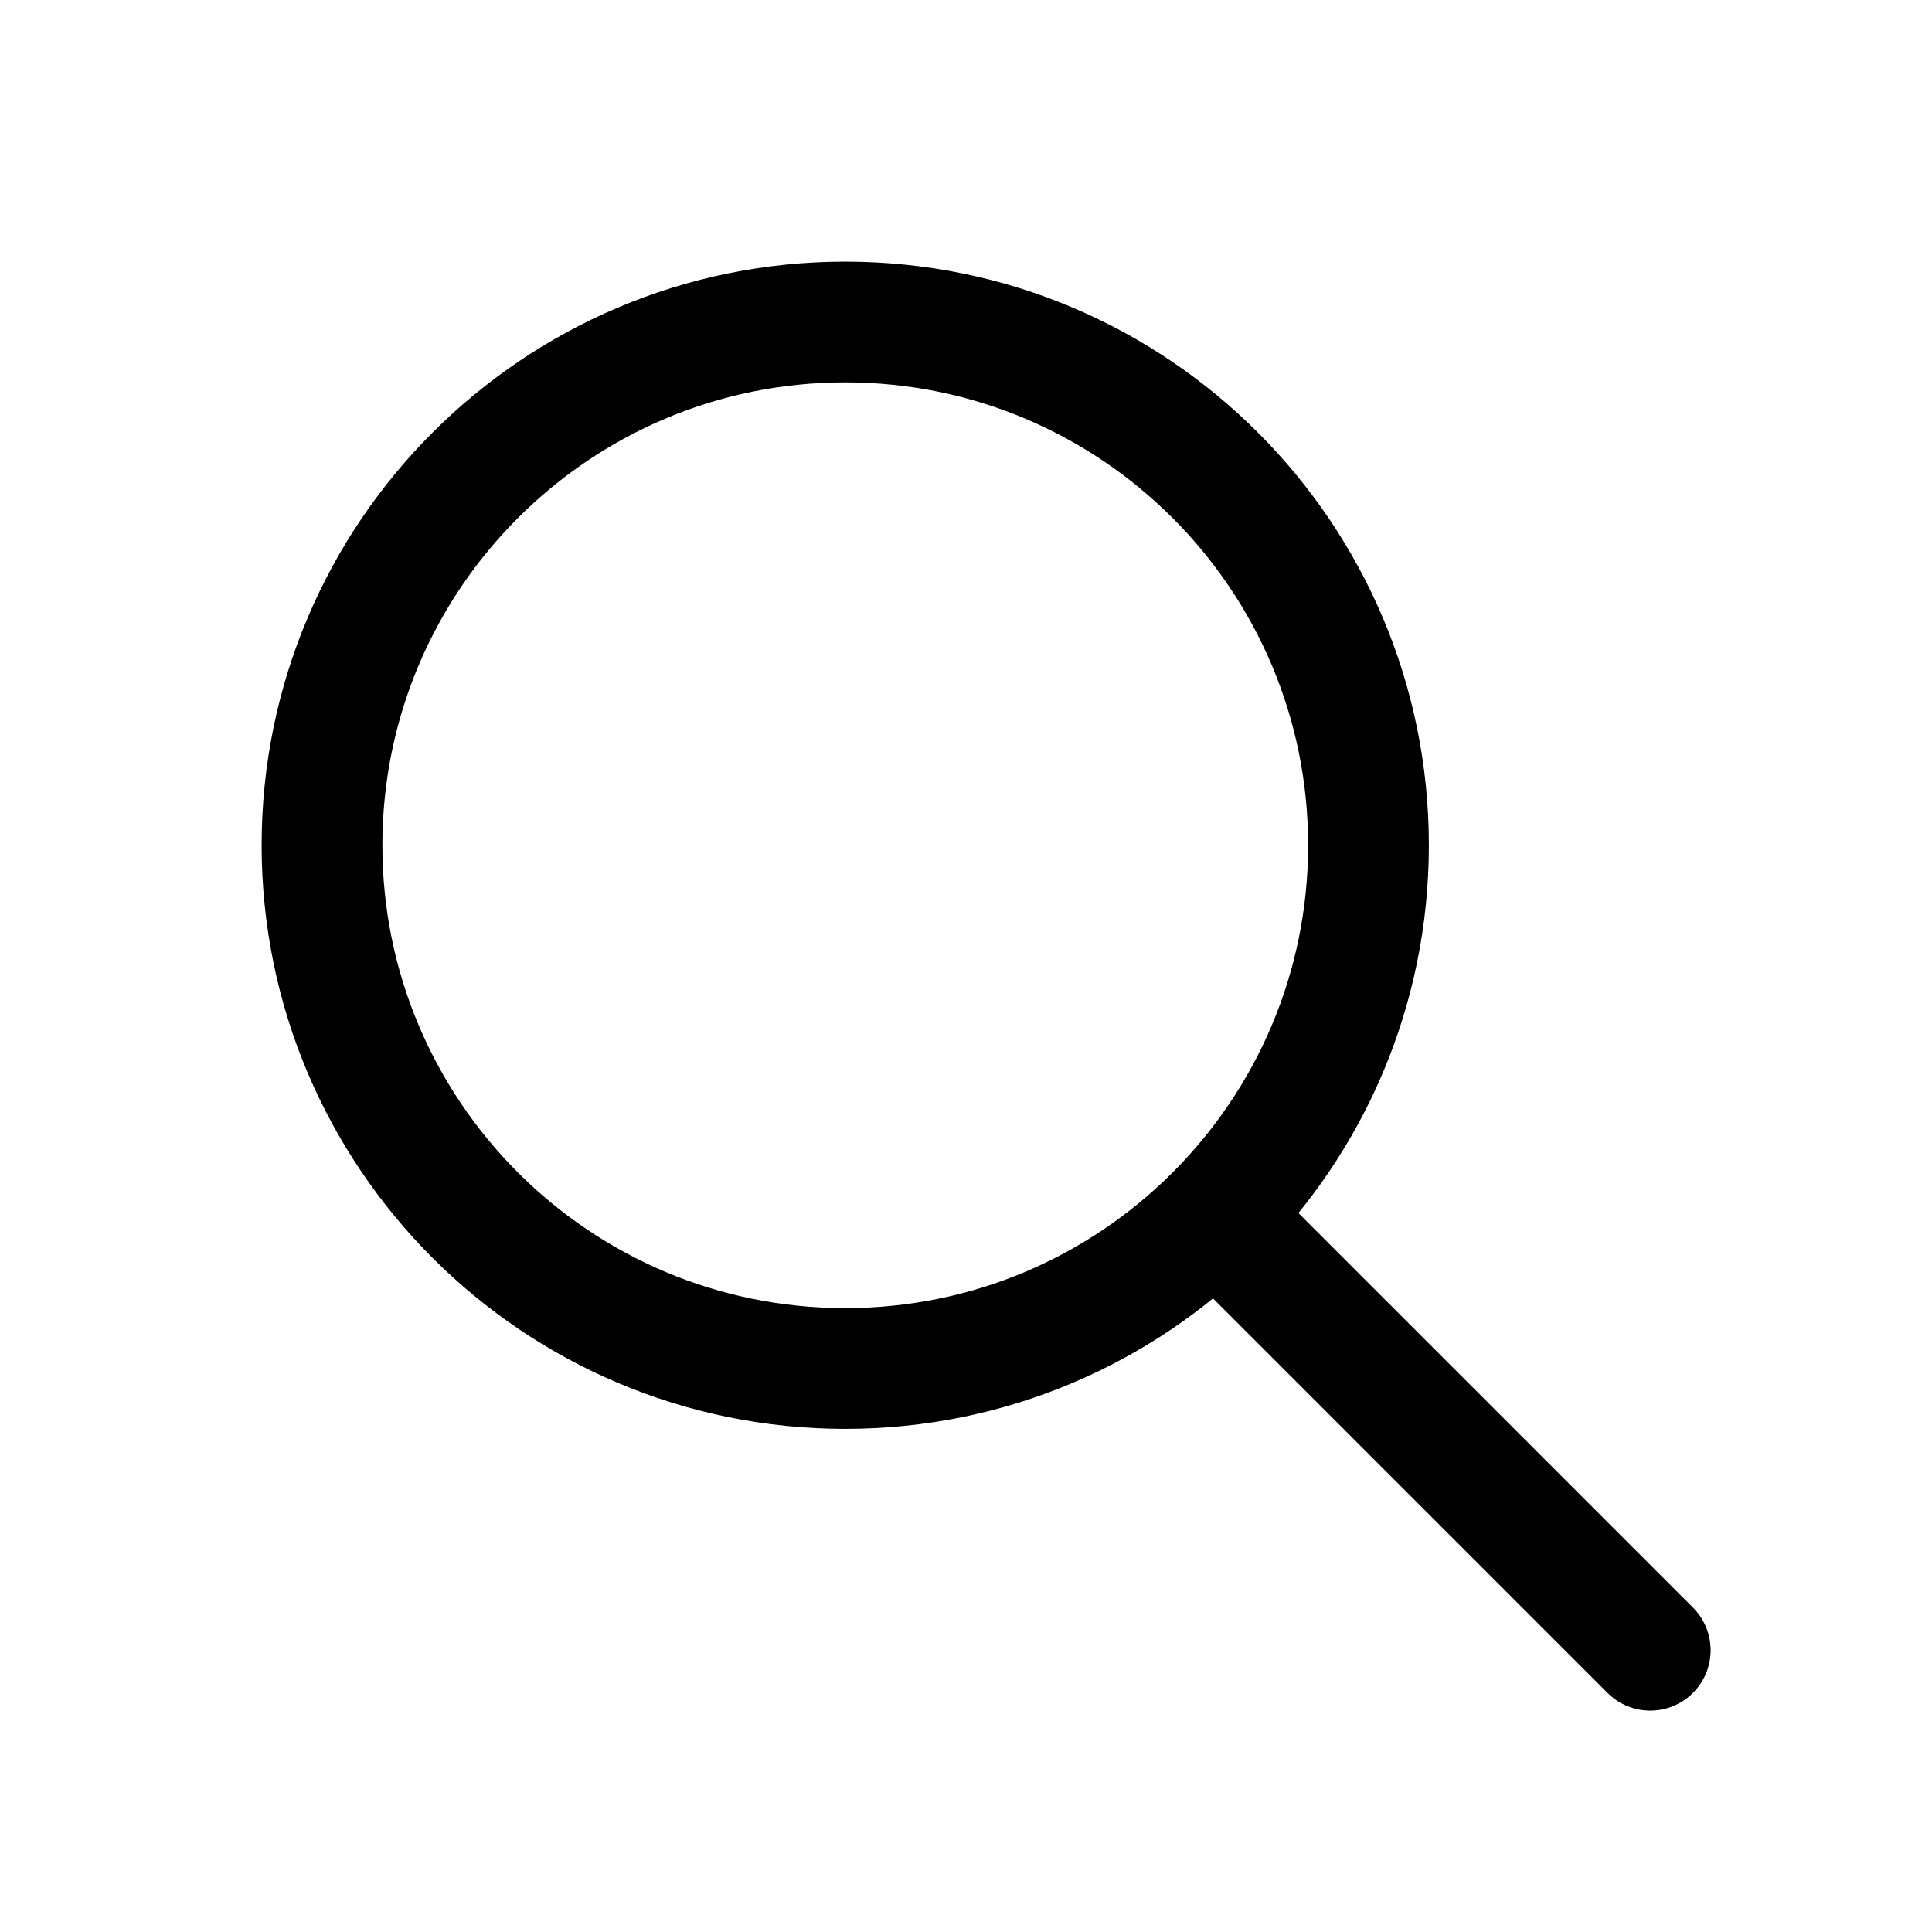
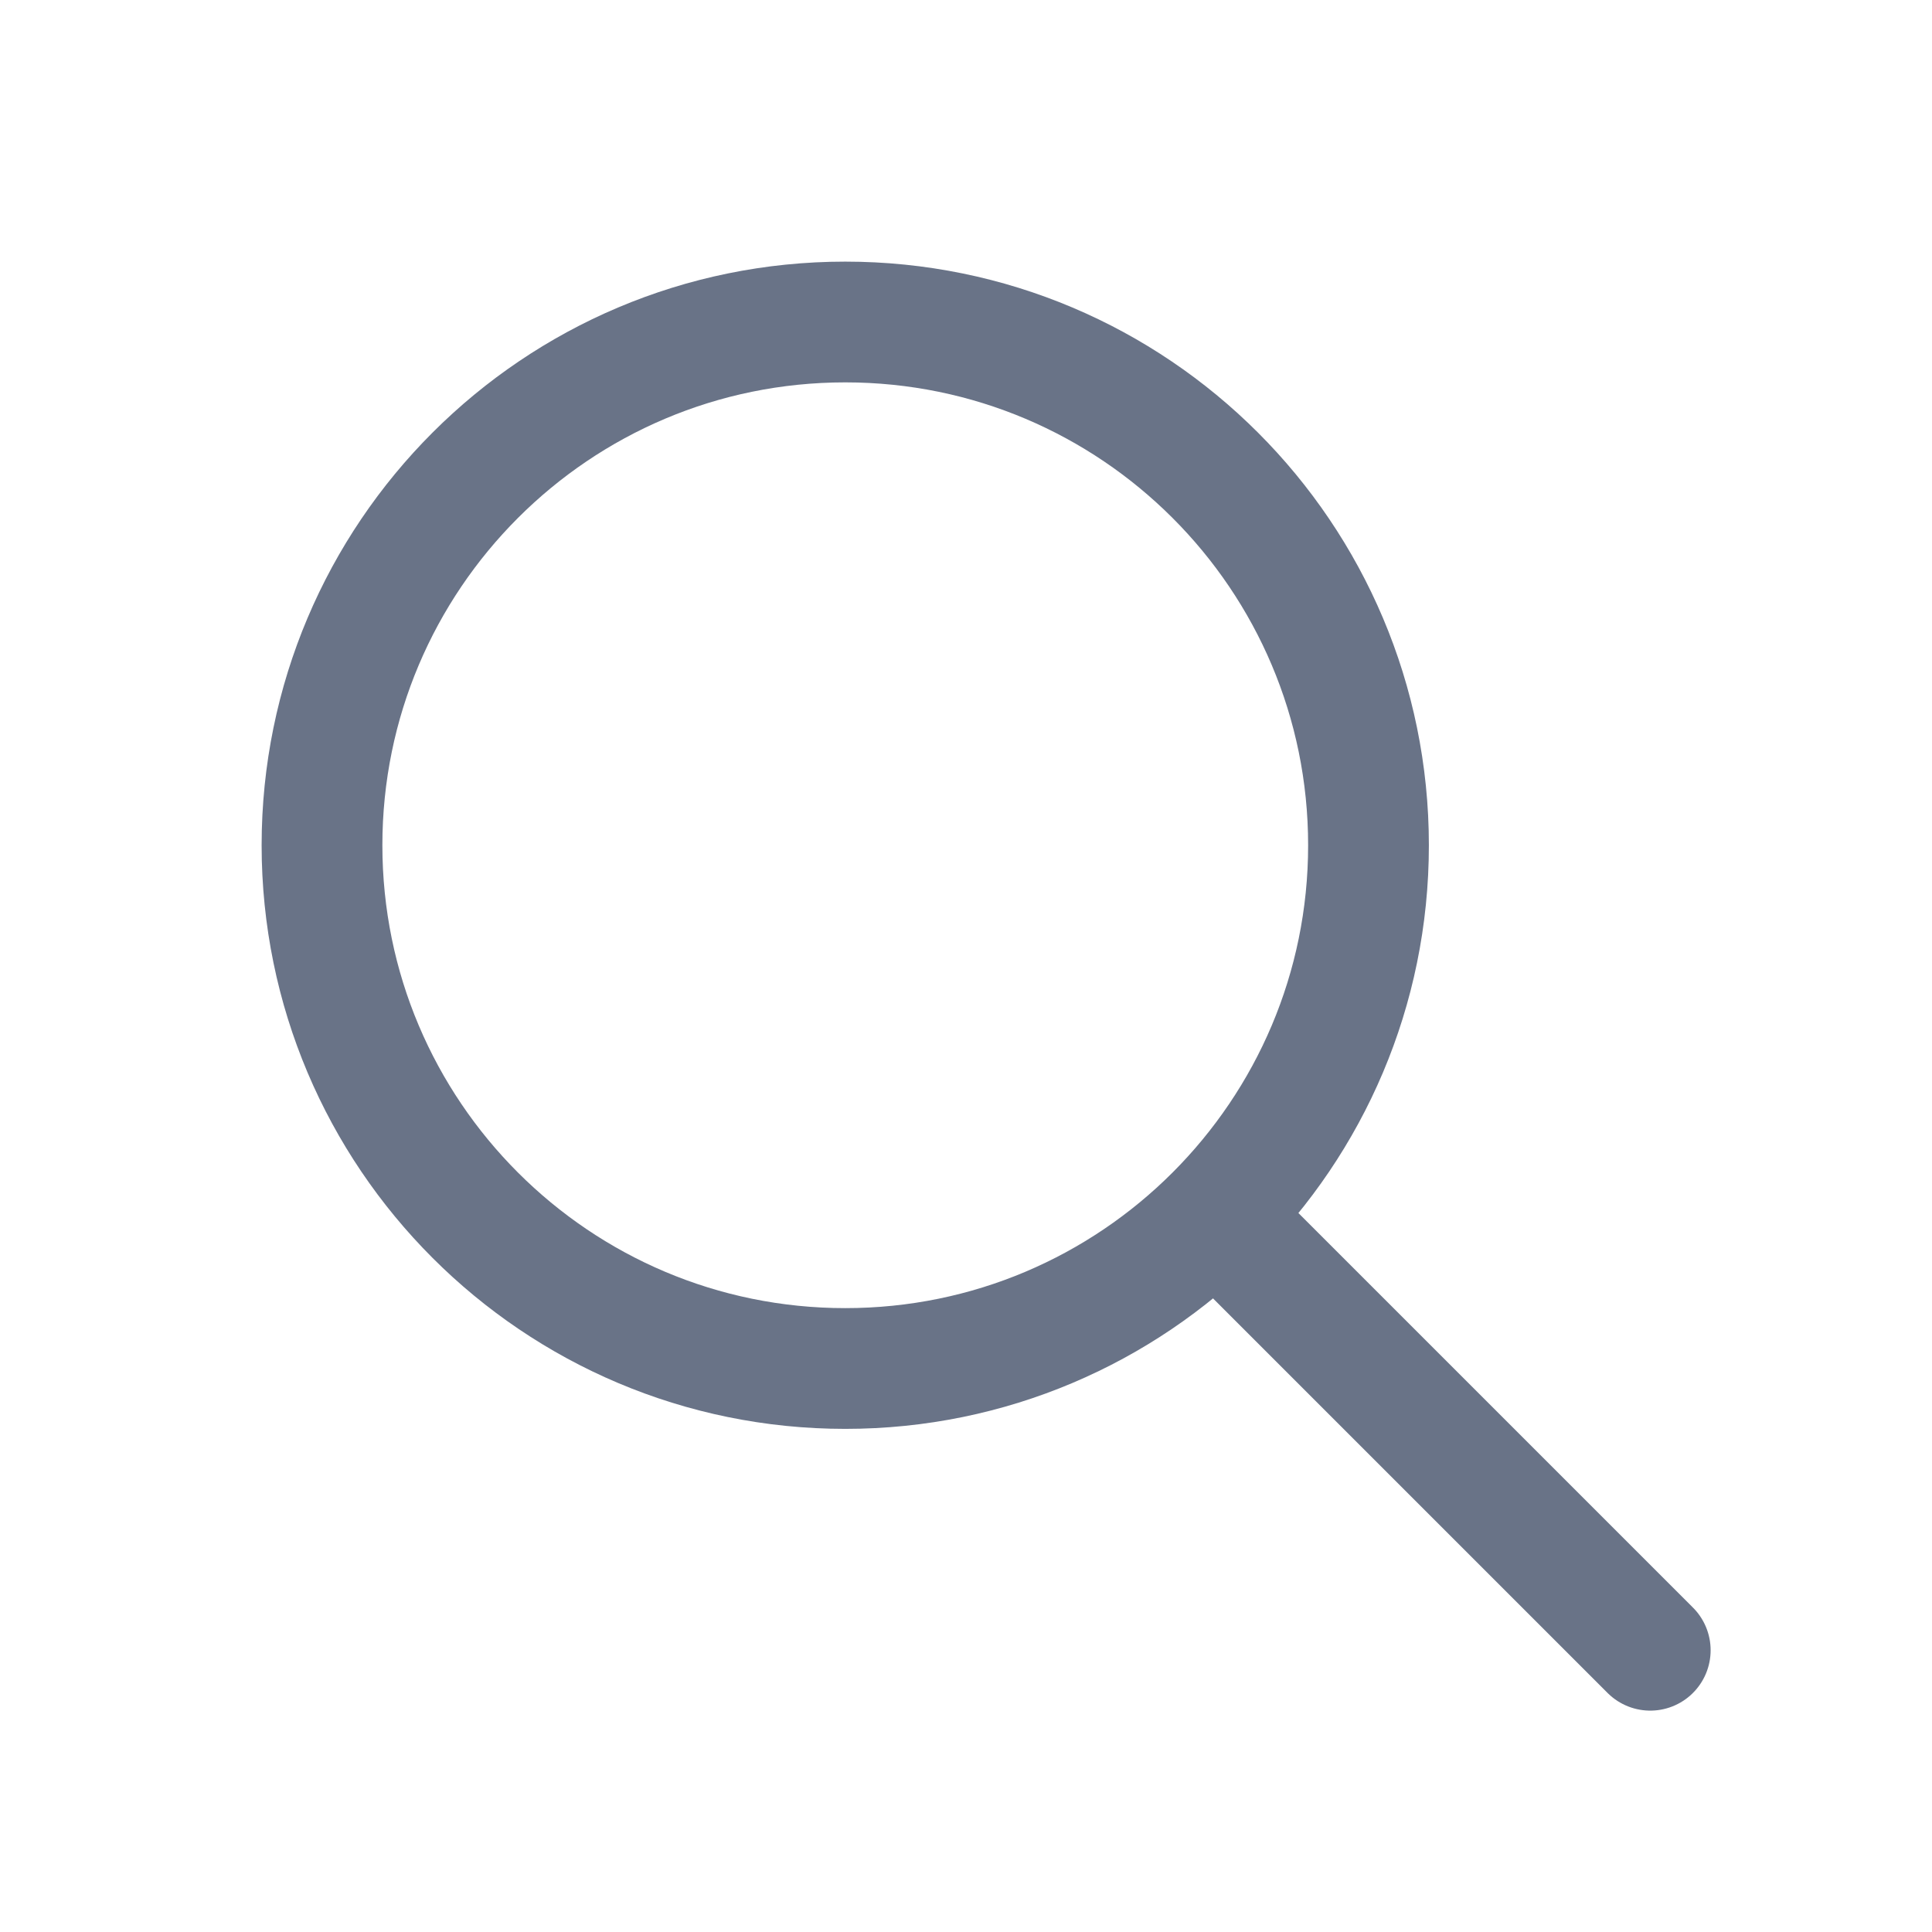
- <svg xmlns="http://www.w3.org/2000/svg" viewBox="0 0 48 48" fill="none" stroke="currentColor" stroke-width="3" stroke-linecap="round">
+ <svg xmlns="http://www.w3.org/2000/svg" viewBox="0 0 48 48" fill="none" stroke="#697387" stroke-width="3" stroke-linecap="round">
  <circle cx="21" cy="21" r="13" />
  <path d="m31 31 10 10" />
</svg>
